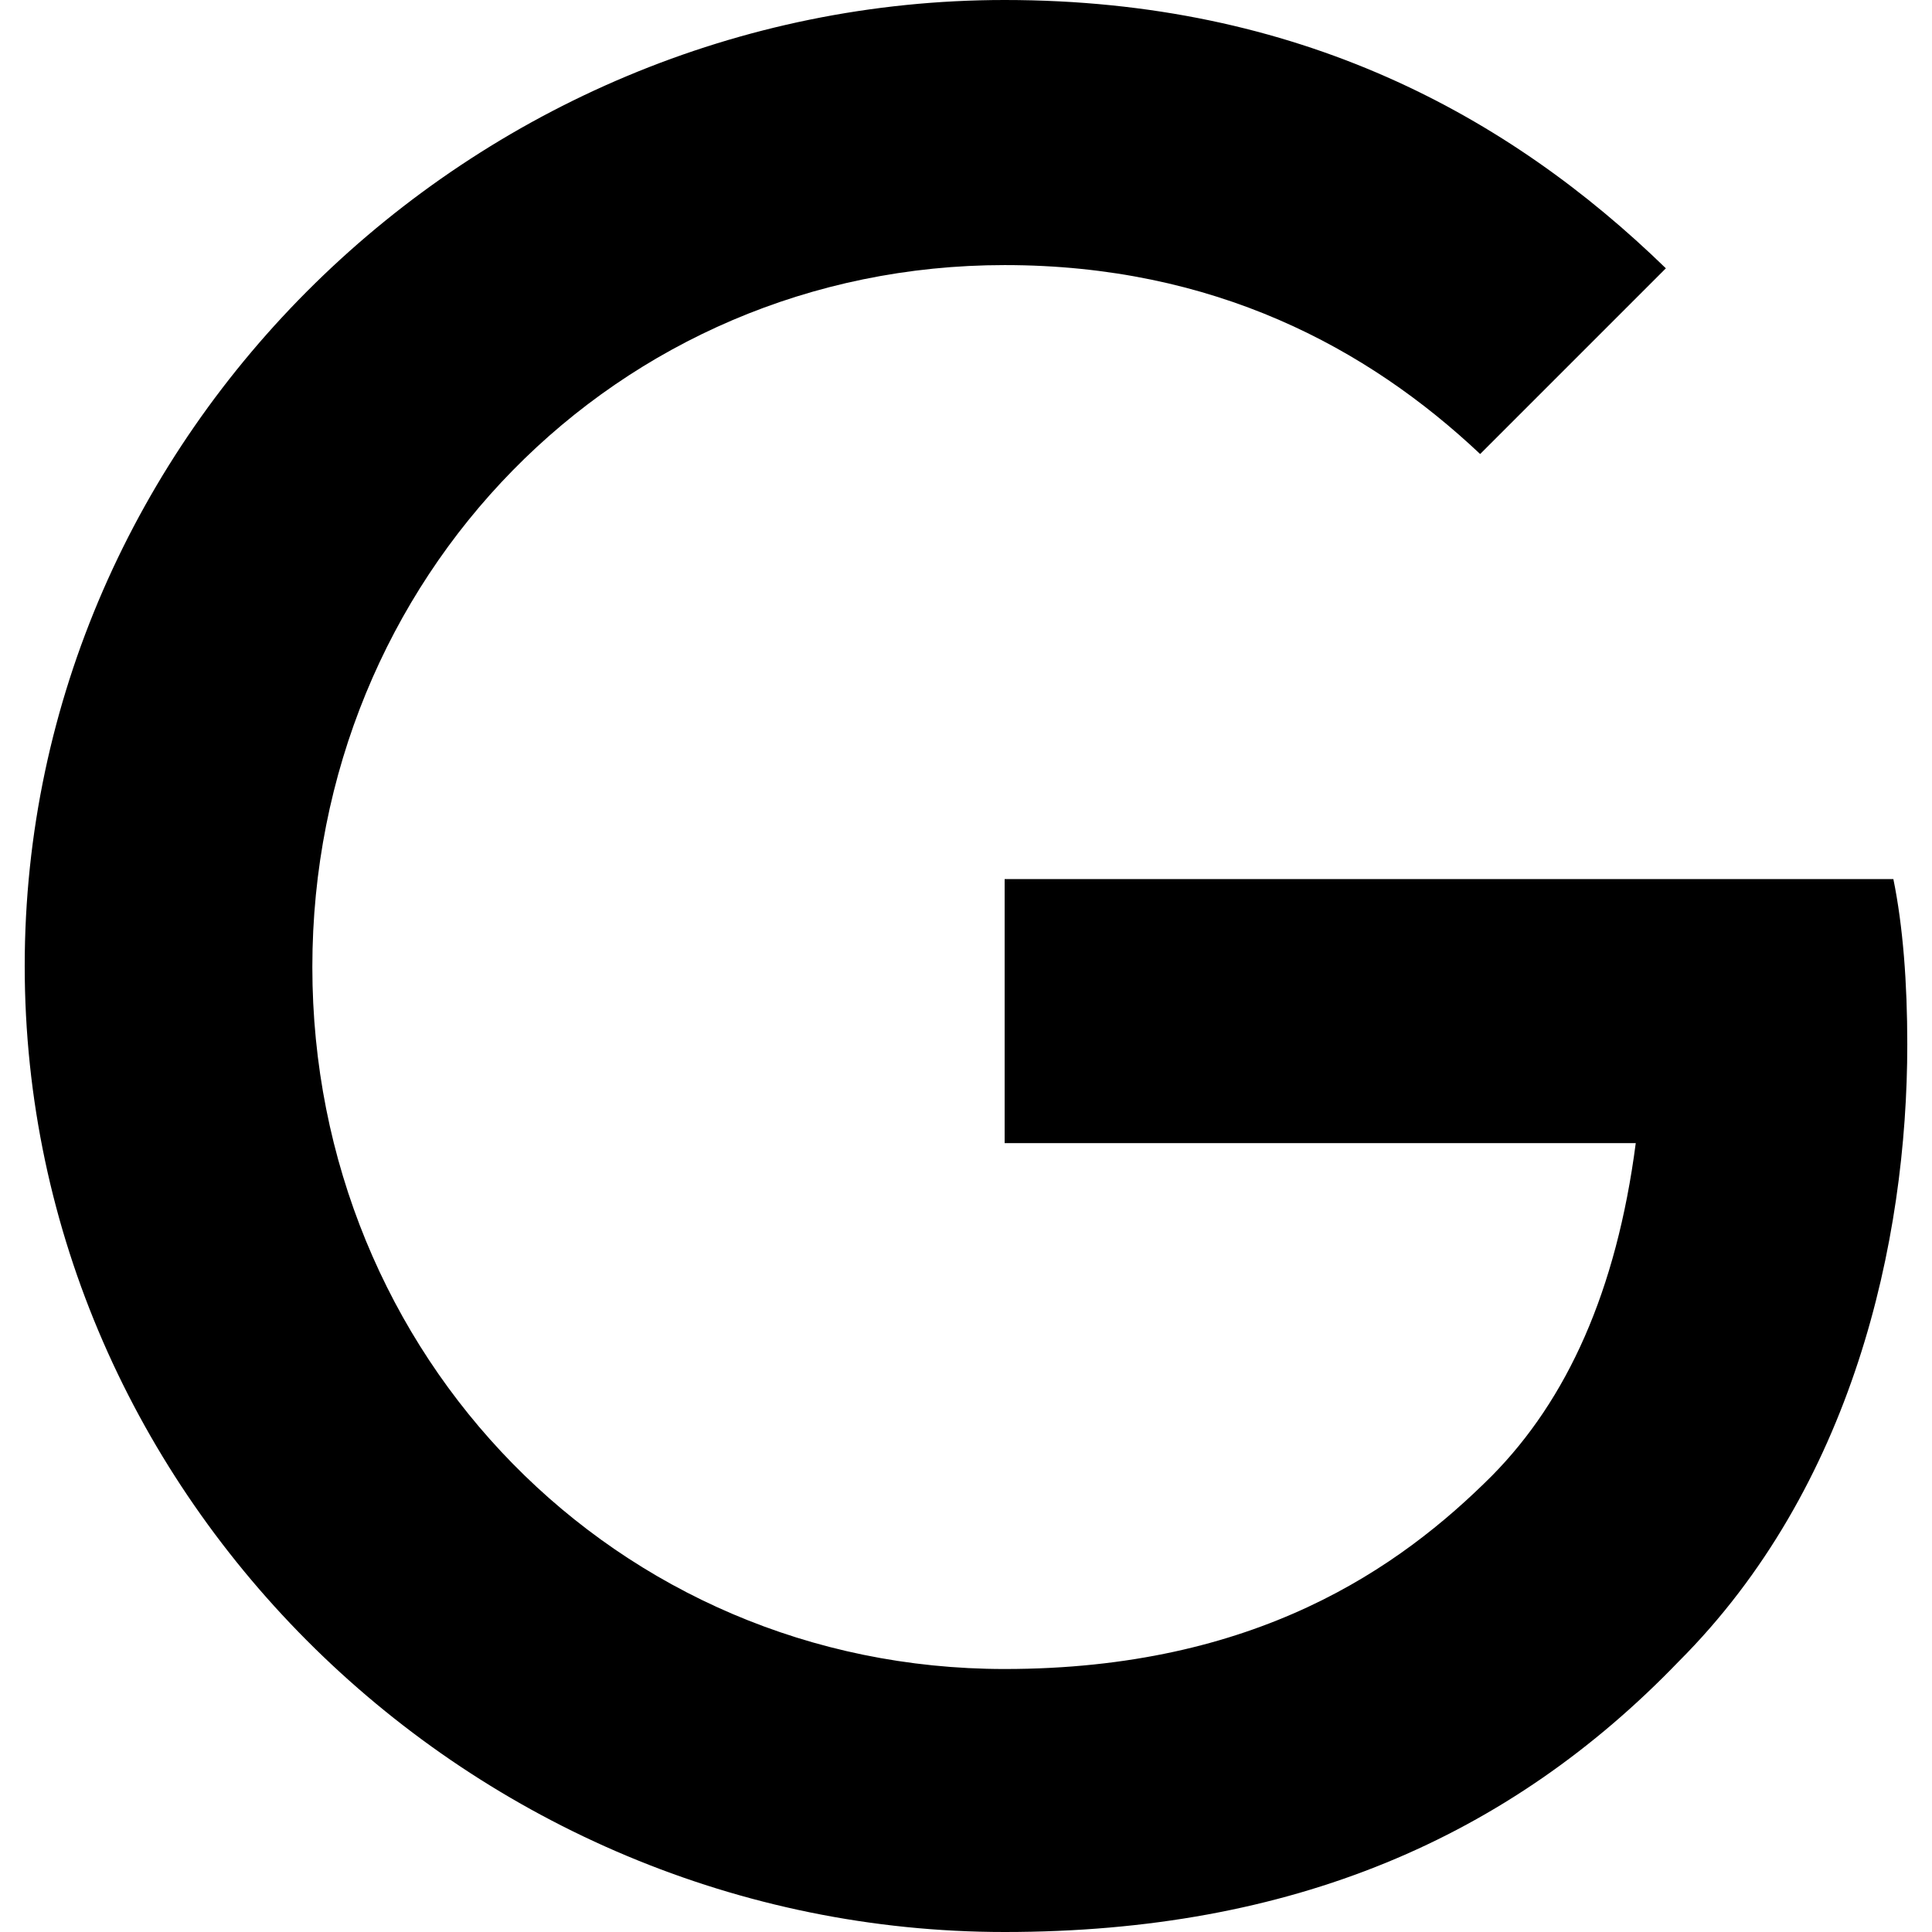
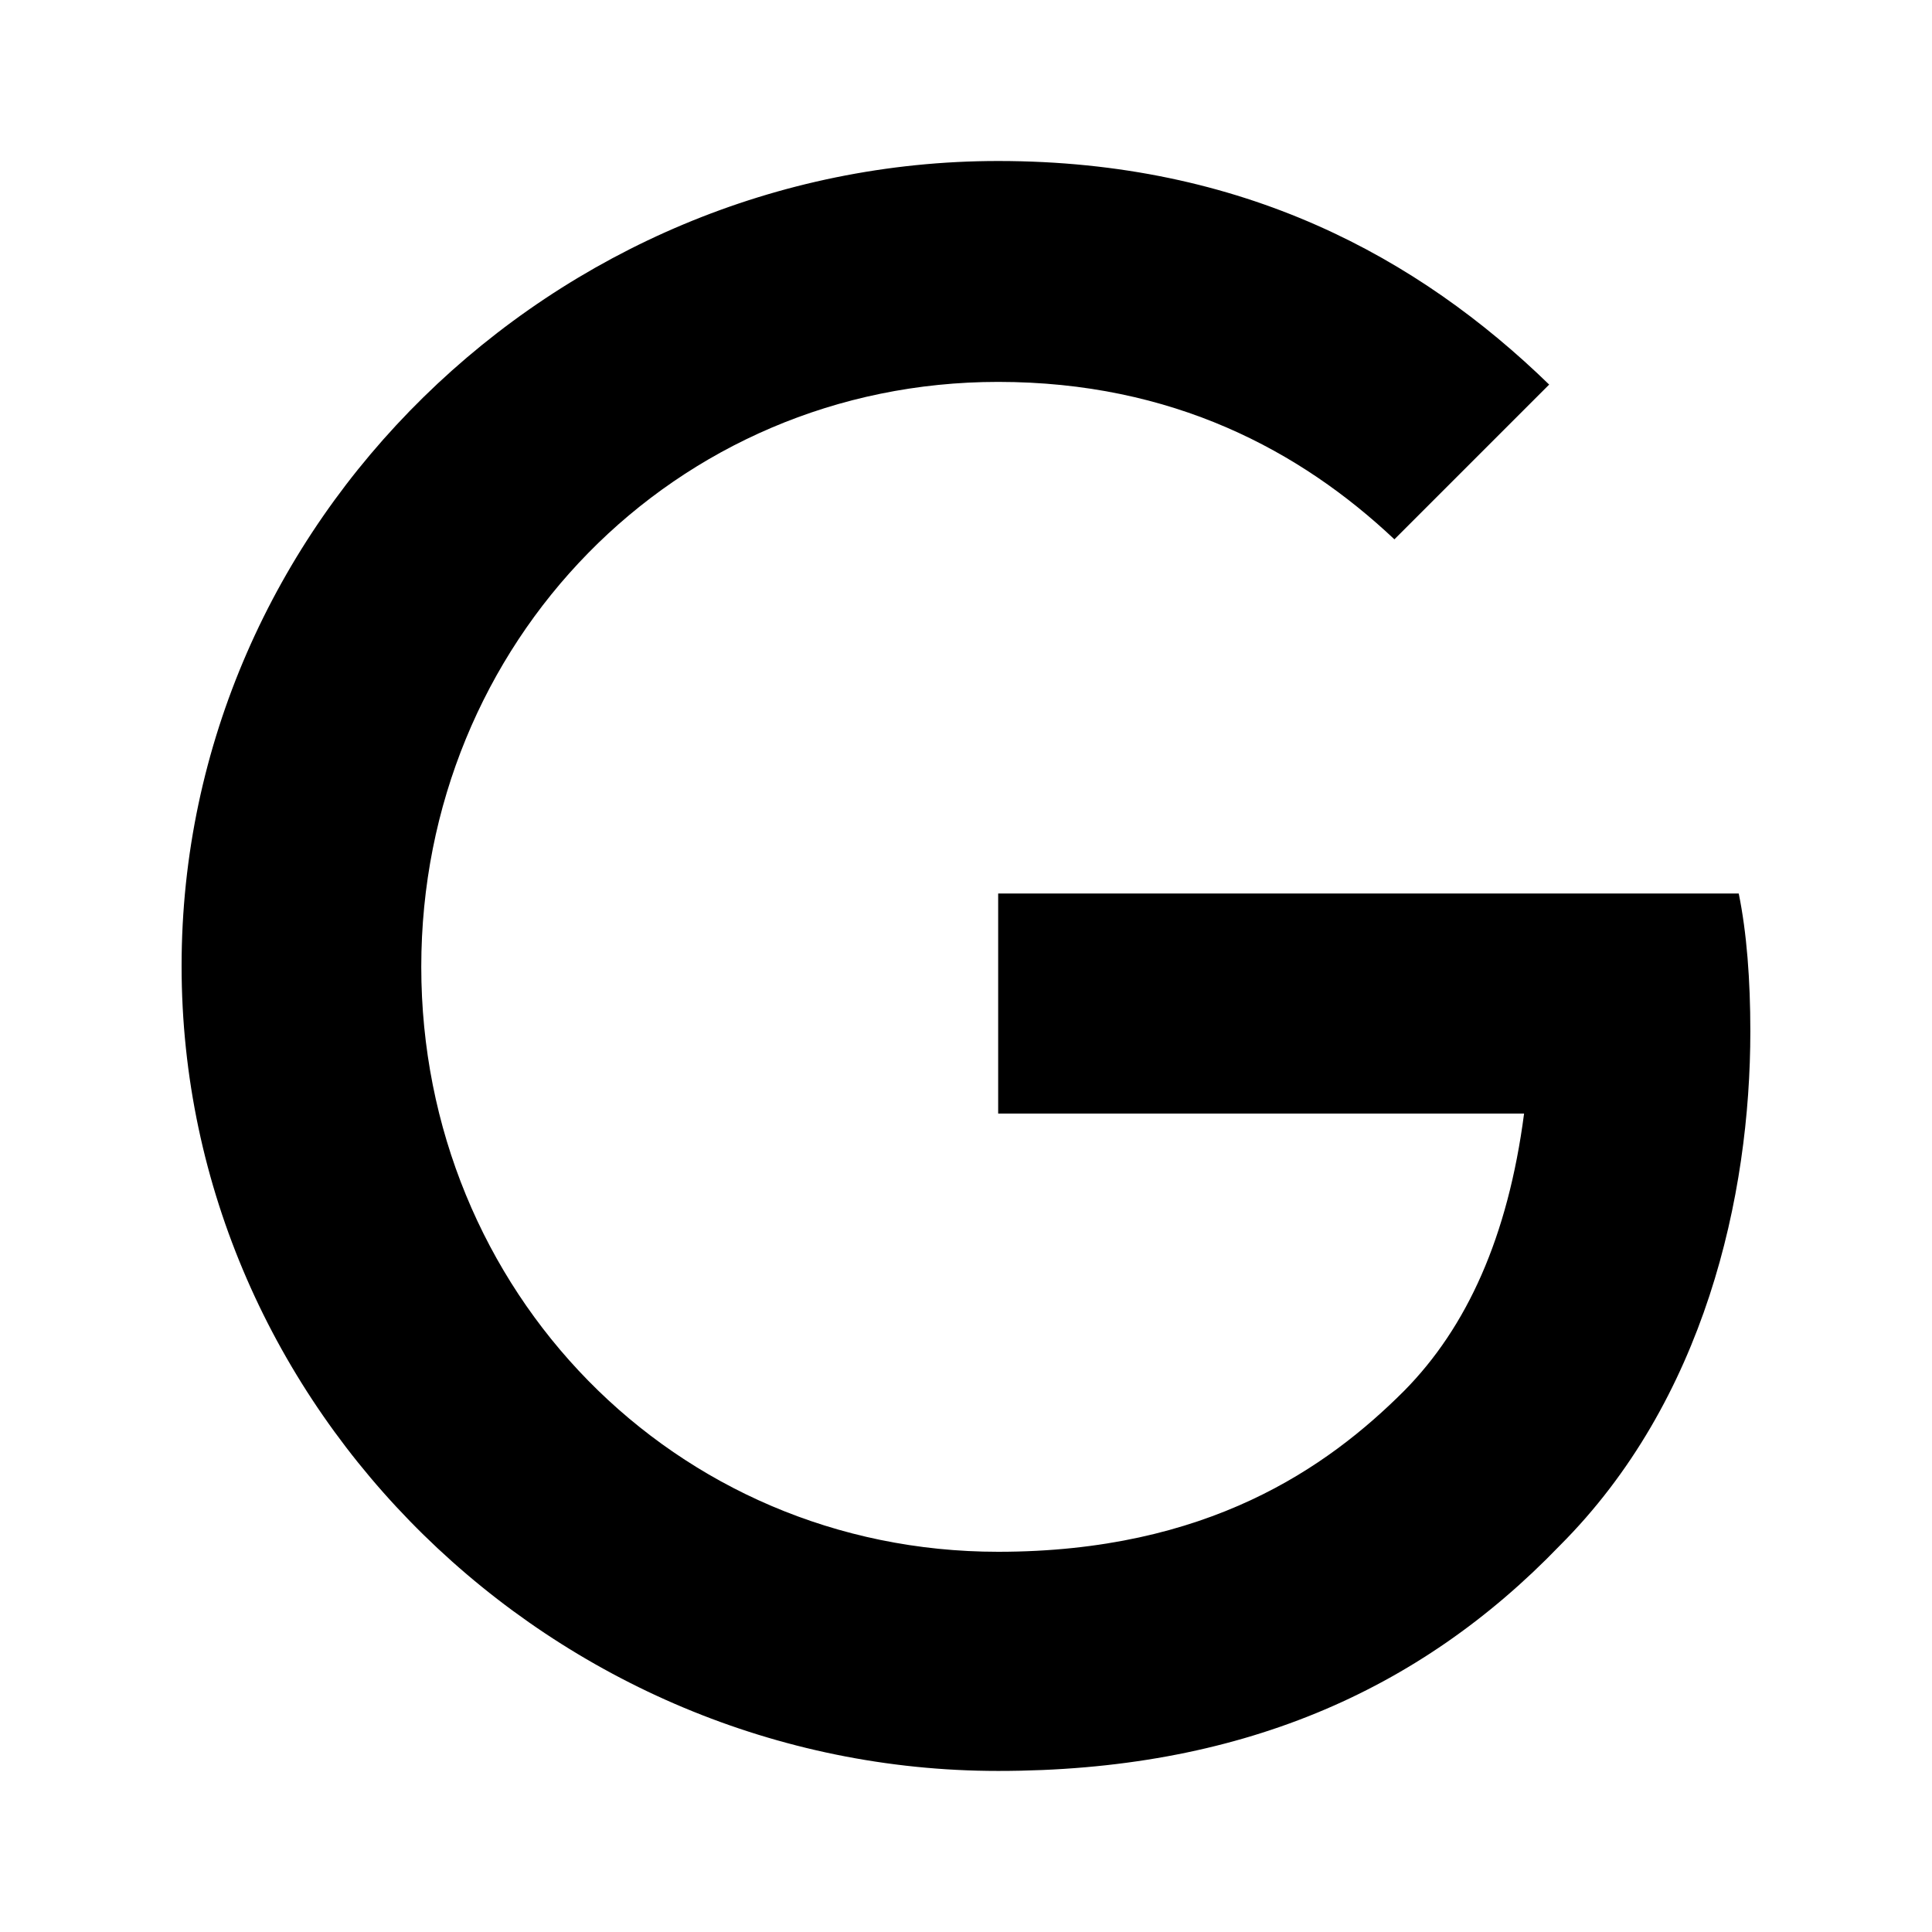
- <svg xmlns="http://www.w3.org/2000/svg" role="img" viewBox="0 0 24 24">
-   <path d="M12.48 10.92v3.28h7.84c-.24 1.84-.853 3.187-1.787 4.133-1.147 1.147-2.933 2.4-6.053 2.4-4.827 0-8.6-3.893-8.6-8.72s3.773-8.72 8.6-8.72c2.6 0 4.507 1.027 5.907 2.347l2.307-2.307C18.747 1.44 16.133 0 12.48 0 5.867 0 .307 5.387.307 12s5.56 12 12.173 12c3.573 0 6.267-1.173 8.373-3.36 2.16-2.16 2.84-5.213 2.84-7.667 0-.76-.053-1.467-.173-2.053H12.48z" />
+ <svg xmlns="http://www.w3.org/2000/svg" viewBox="0 0 24 24">
+   <g transform="translate(2.000 2.000) scale(0.8333)">
+     <path d="M12.48 10.92v3.28h7.84c-.24 1.84-.853 3.187-1.787 4.133-1.147 1.147-2.933 2.4-6.053 2.4-4.827 0-8.6-3.893-8.6-8.72s3.773-8.72 8.6-8.72c2.6 0 4.507 1.027 5.907 2.347l2.307-2.307C18.747 1.44 16.133 0 12.48 0 5.867 0 .307 5.387.307 12s5.56 12 12.173 12c3.573 0 6.267-1.173 8.373-3.36 2.16-2.16 2.84-5.213 2.84-7.667 0-.76-.053-1.467-.173-2.053H12.48z" />
+   </g>
</svg>
